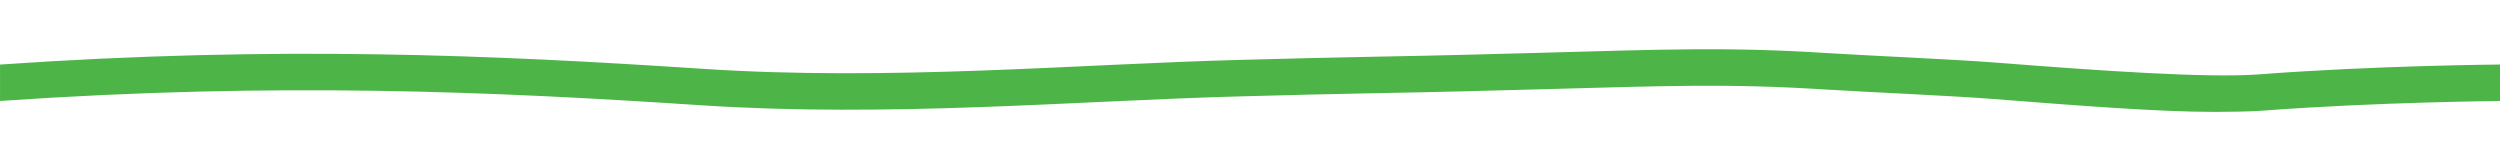
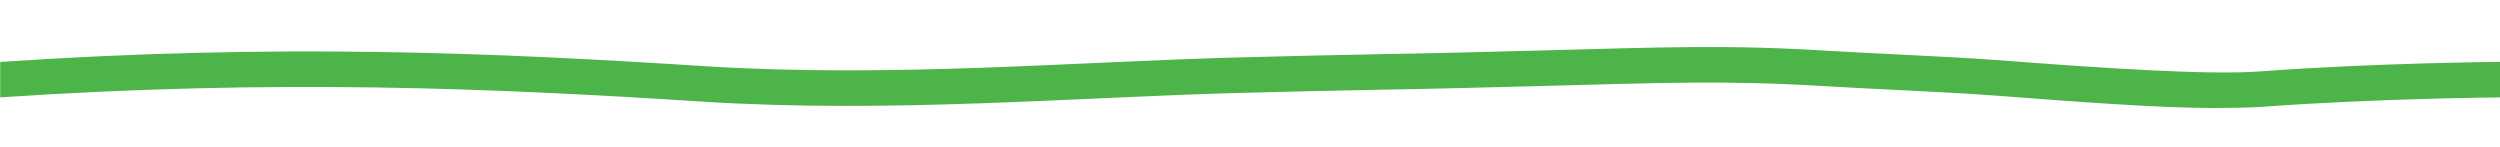
- <svg xmlns="http://www.w3.org/2000/svg" version="1.1" id="Layer_1" x="0px" y="0px" width="205.5px" height="12.534px" viewBox="0 0 205.5 12.534" enable-background="new 0 0 205.5 12.534" xml:space="preserve">
-   <path fill="#4DB548" d="M182.049,9.198c-4.636,0-11.251-0.518-18.178-1.059c-3.542-0.277-10.369-0.564-13.783-0.78  c-8.196-0.516-13.227-0.294-23.603-0.015c-4.025,0.109-8.336,0.227-13.035,0.309c-3.648,0.063-7.423,0.162-11.303,0.264  C88.541,8.273,73.119,9.677,57.59,8.65C40.581,7.527,22.762,6.727,0.002,8.3V5.306c22.876-1.58,40.628-0.781,57.751,0.35  c15.414,1.018,30.776-0.385,44.328-0.738c3.887-0.102,7.669-0.2,11.324-0.265c4.691-0.082,8.994-0.198,13.012-0.308  c10.437-0.282,15.517-0.507,23.826,0.02c3.433,0.217,10.269,0.504,13.82,0.781c8.477,0.664,17.387,1.287,21.652,0.965  c9.446-0.723,19.69-0.807,19.802-0.808v3c-0.11,0.001-10.254,0.084-19.613,0.8C185.049,9.169,183.153,9.198,182.049,9.198z" />
+ <svg xmlns="http://www.w3.org/2000/svg" version="1.1" id="Layer_1" x="0px" y="0px" width="205px" height="12px" viewBox="0 0 205 12" enable-background="new 0 0 205 12" xml:space="preserve">
+   <path fill="#4CB448" d="M181.608,8.856c-4.624,0-11.223-0.502-18.132-1.028c-3.534-0.269-10.343-0.548-13.748-0.757  c-8.175-0.501-13.194-0.285-23.544-0.014c-4.015,0.106-8.315,0.22-13.003,0.3c-3.639,0.062-7.405,0.157-11.275,0.256  C88.335,7.958,72.952,9.321,57.462,8.324C40.496,7.234,22.721,6.457,0.018,7.984V5.078C22.837,3.544,40.544,4.32,57.624,5.417  C73,6.405,88.323,5.044,101.841,4.701c3.877-0.099,7.65-0.194,11.296-0.257c4.679-0.08,8.972-0.192,12.979-0.299  c10.411-0.274,15.478-0.492,23.766,0.019c3.424,0.21,10.243,0.489,13.786,0.758c8.456,0.645,17.343,1.249,21.598,0.937  c9.423-0.702,19.641-0.783,19.752-0.784v2.912c-0.11,0.001-10.228,0.082-19.564,0.776C184.6,8.827,182.709,8.856,181.608,8.856z" />
</svg>
